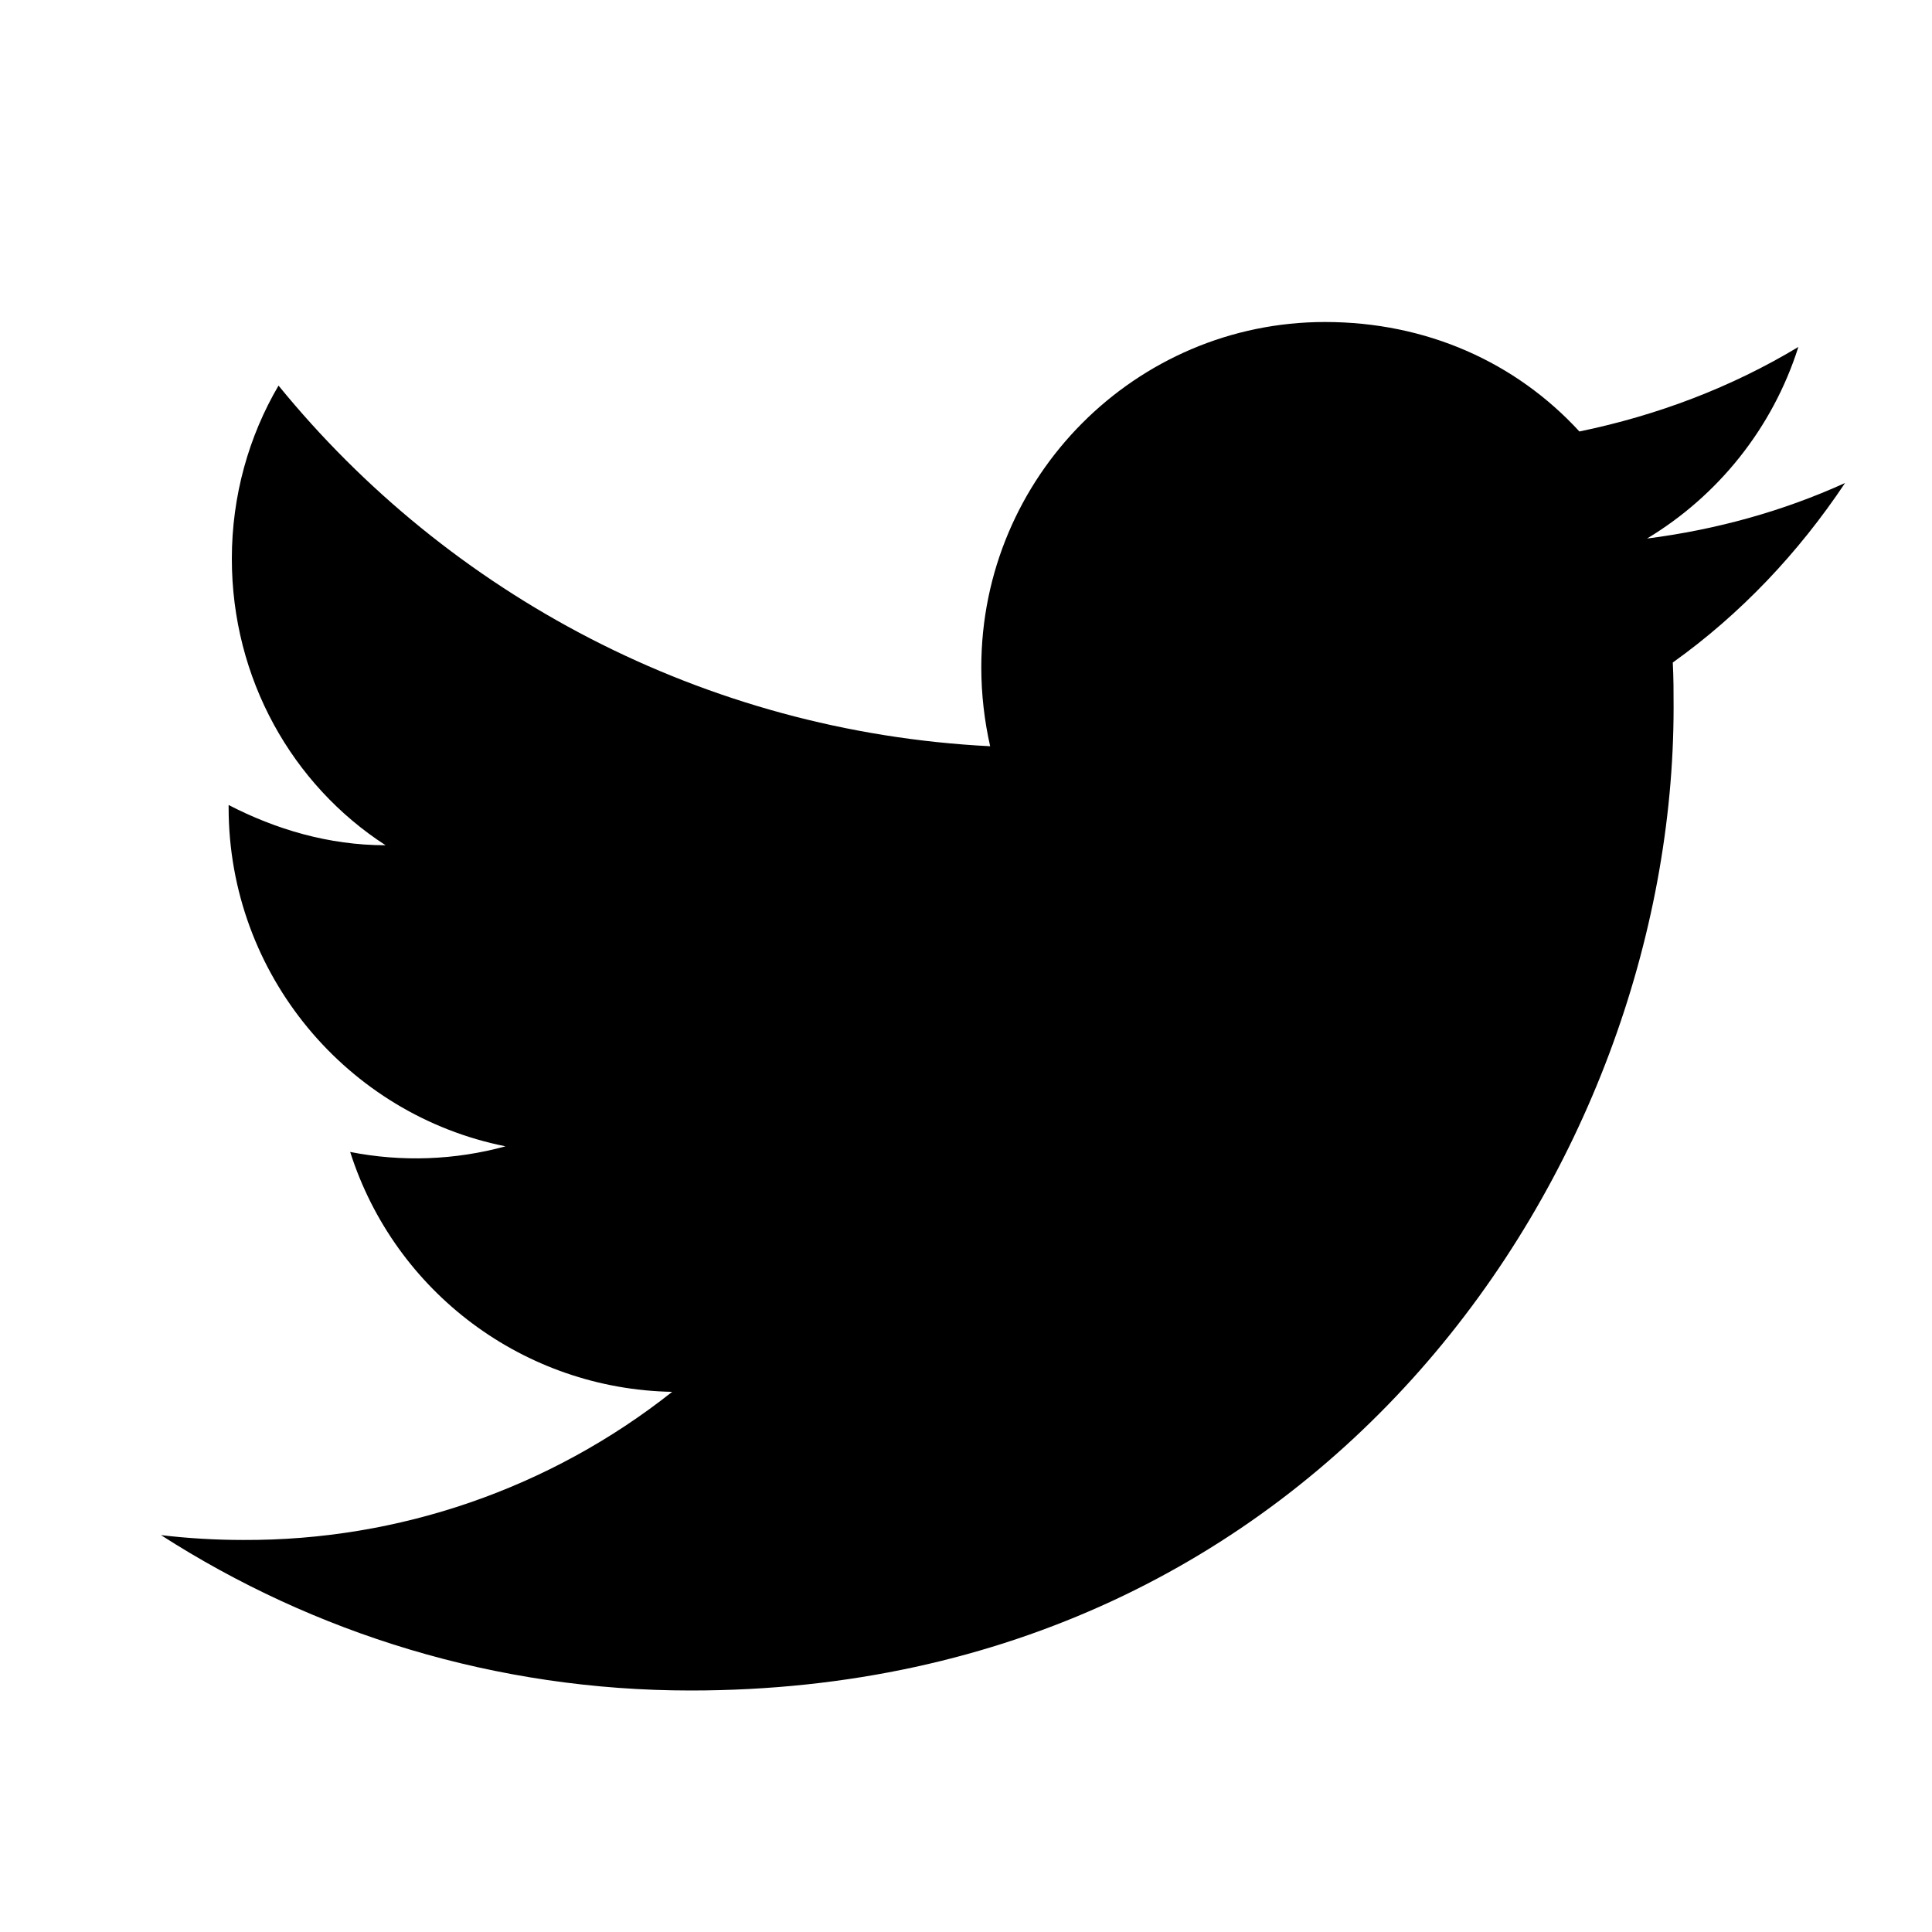
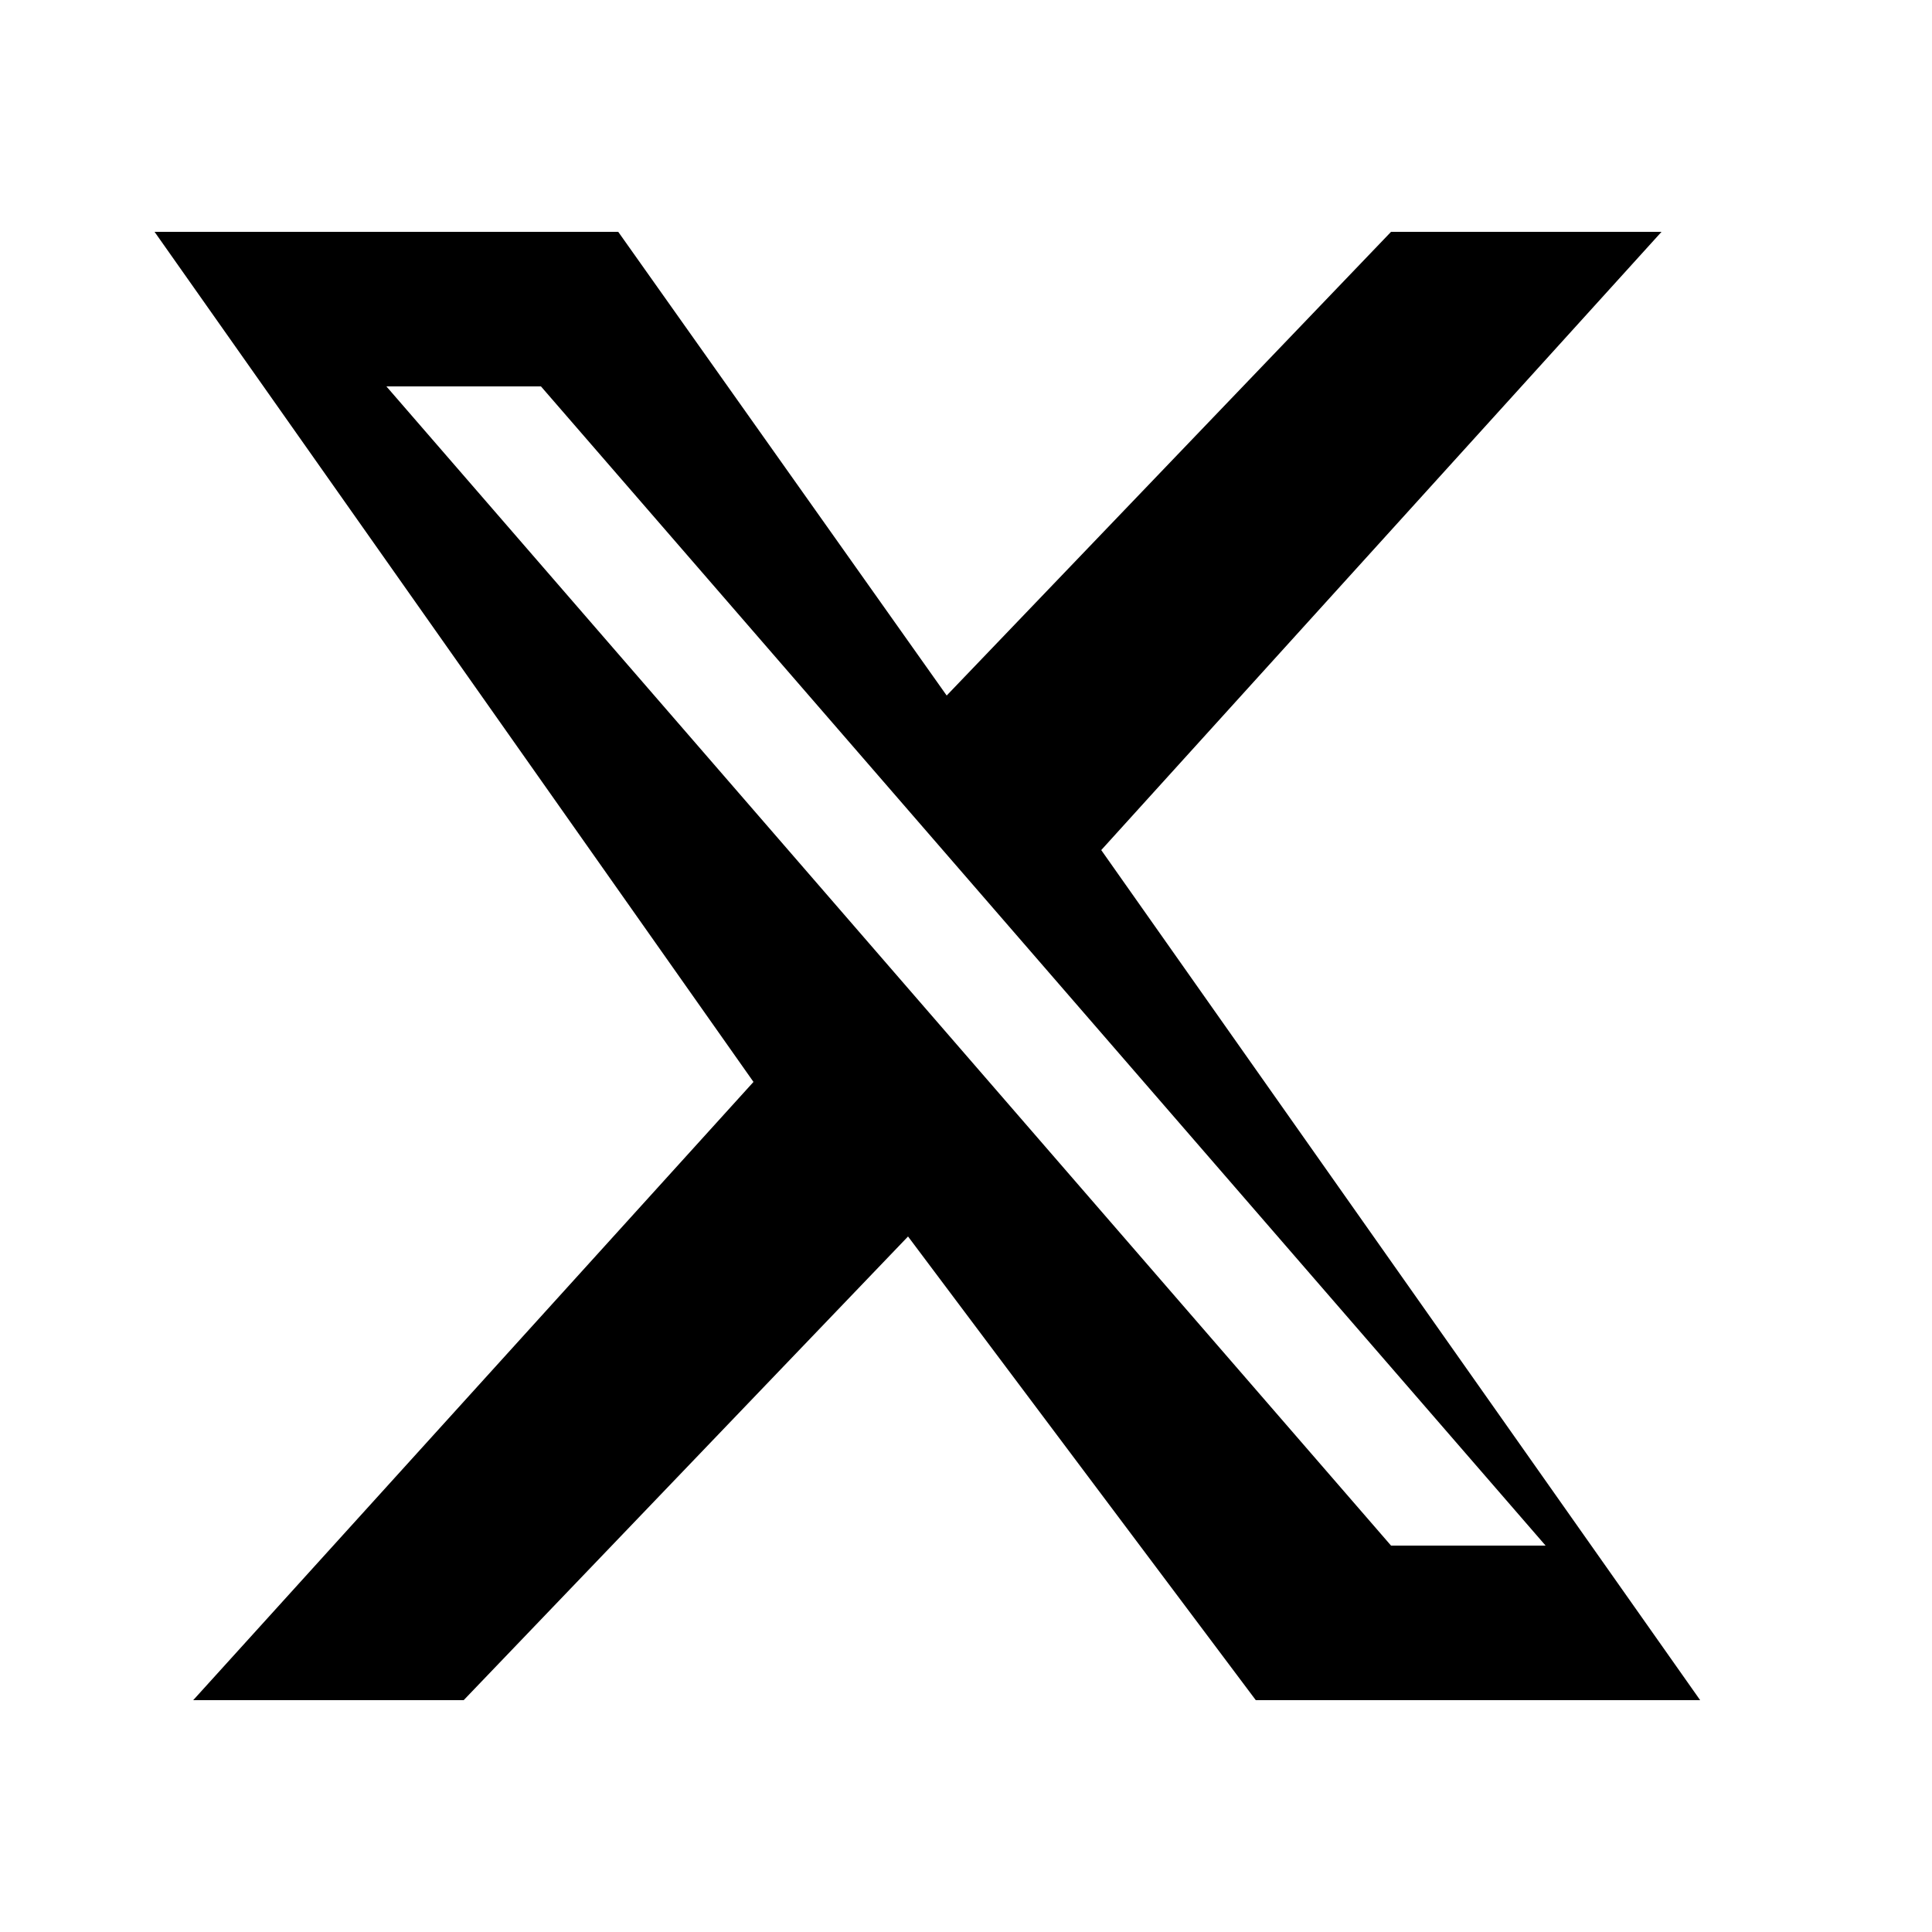
- <svg width="24" height="24" viewBox="0 0 24 24">
-   <path d="M22.92 6c-.77.35-1.6.58-2.46.69.88-.53 1.56-1.37 1.88-2.38-.83.5-1.75.85-2.72 1.05C18.83 4.5 17.72 4 16.46 4c-2.35 0-4.27 1.92-4.27 4.29 0 .34.04.67.11.98-3.56-.18-6.73-1.89-8.84-4.48-.37.63-.58 1.37-.58 2.15 0 1.49.75 2.81 1.91 3.56-.71 0-1.37-.2-1.95-.5v.03c0 2.08 1.48 3.82 3.44 4.21a4.22 4.22 0 01-1.93.07 4.28 4.28 0 004 2.98 8.521 8.521 0 01-5.33 1.84c-.34 0-.68-.02-1.02-.06C3.9 20.29 6.16 21 8.58 21c7.88 0 12.21-6.54 12.21-12.21 0-.19 0-.37-.01-.56.84-.6 1.56-1.36 2.14-2.23z" />
+ <svg xmlns="http://www.w3.org/2000/svg" width="24" height="24" viewBox="0 0 50 50">
+   <path d="M4 6L19.5 28L5 44H12L23.5 32L32.5 44H44L28.5 22L43 6H36L24.5 18L16 6H4zM10 10H14L40 40H36L10 10z" />
</svg>
